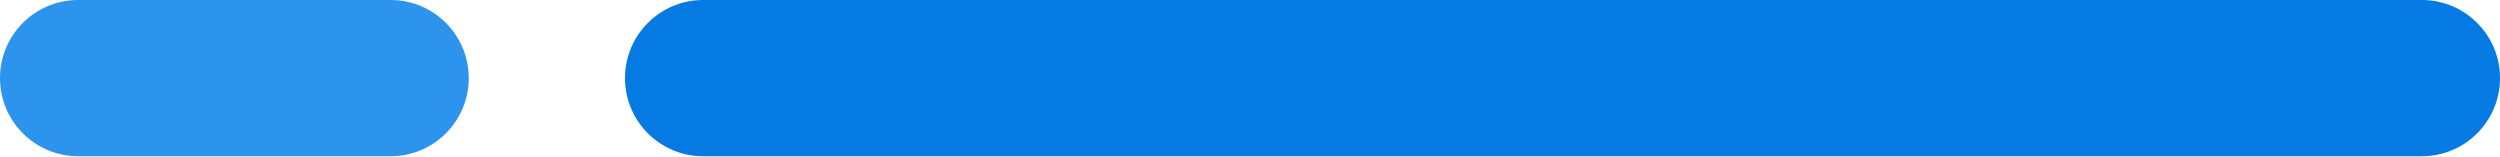
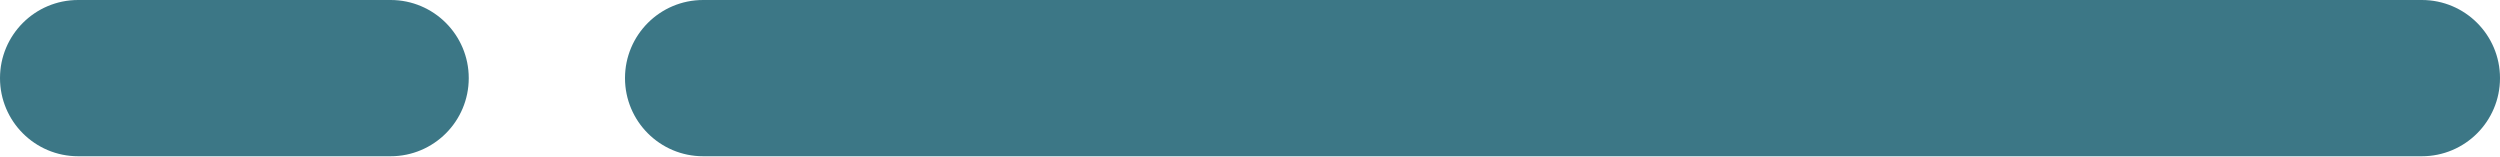
<svg xmlns="http://www.w3.org/2000/svg" width="128" height="8" viewBox="0 0 128 8">
  <g transform="translate(-163 -255)">
-     <rect width="96" height="8" rx="4" transform="translate(195 255)" fill="#047ae2" />
-     <rect width="24" height="8" rx="4" transform="translate(163 255)" fill="#2d94ee" />
+     <rect width="96" height="8" rx="4" transform="translate(195 255)" fill="#3c7786" />
+     <rect width="24" height="8" rx="4" transform="translate(163 255)" fill="#3c7786" />
  </g>
</svg>
